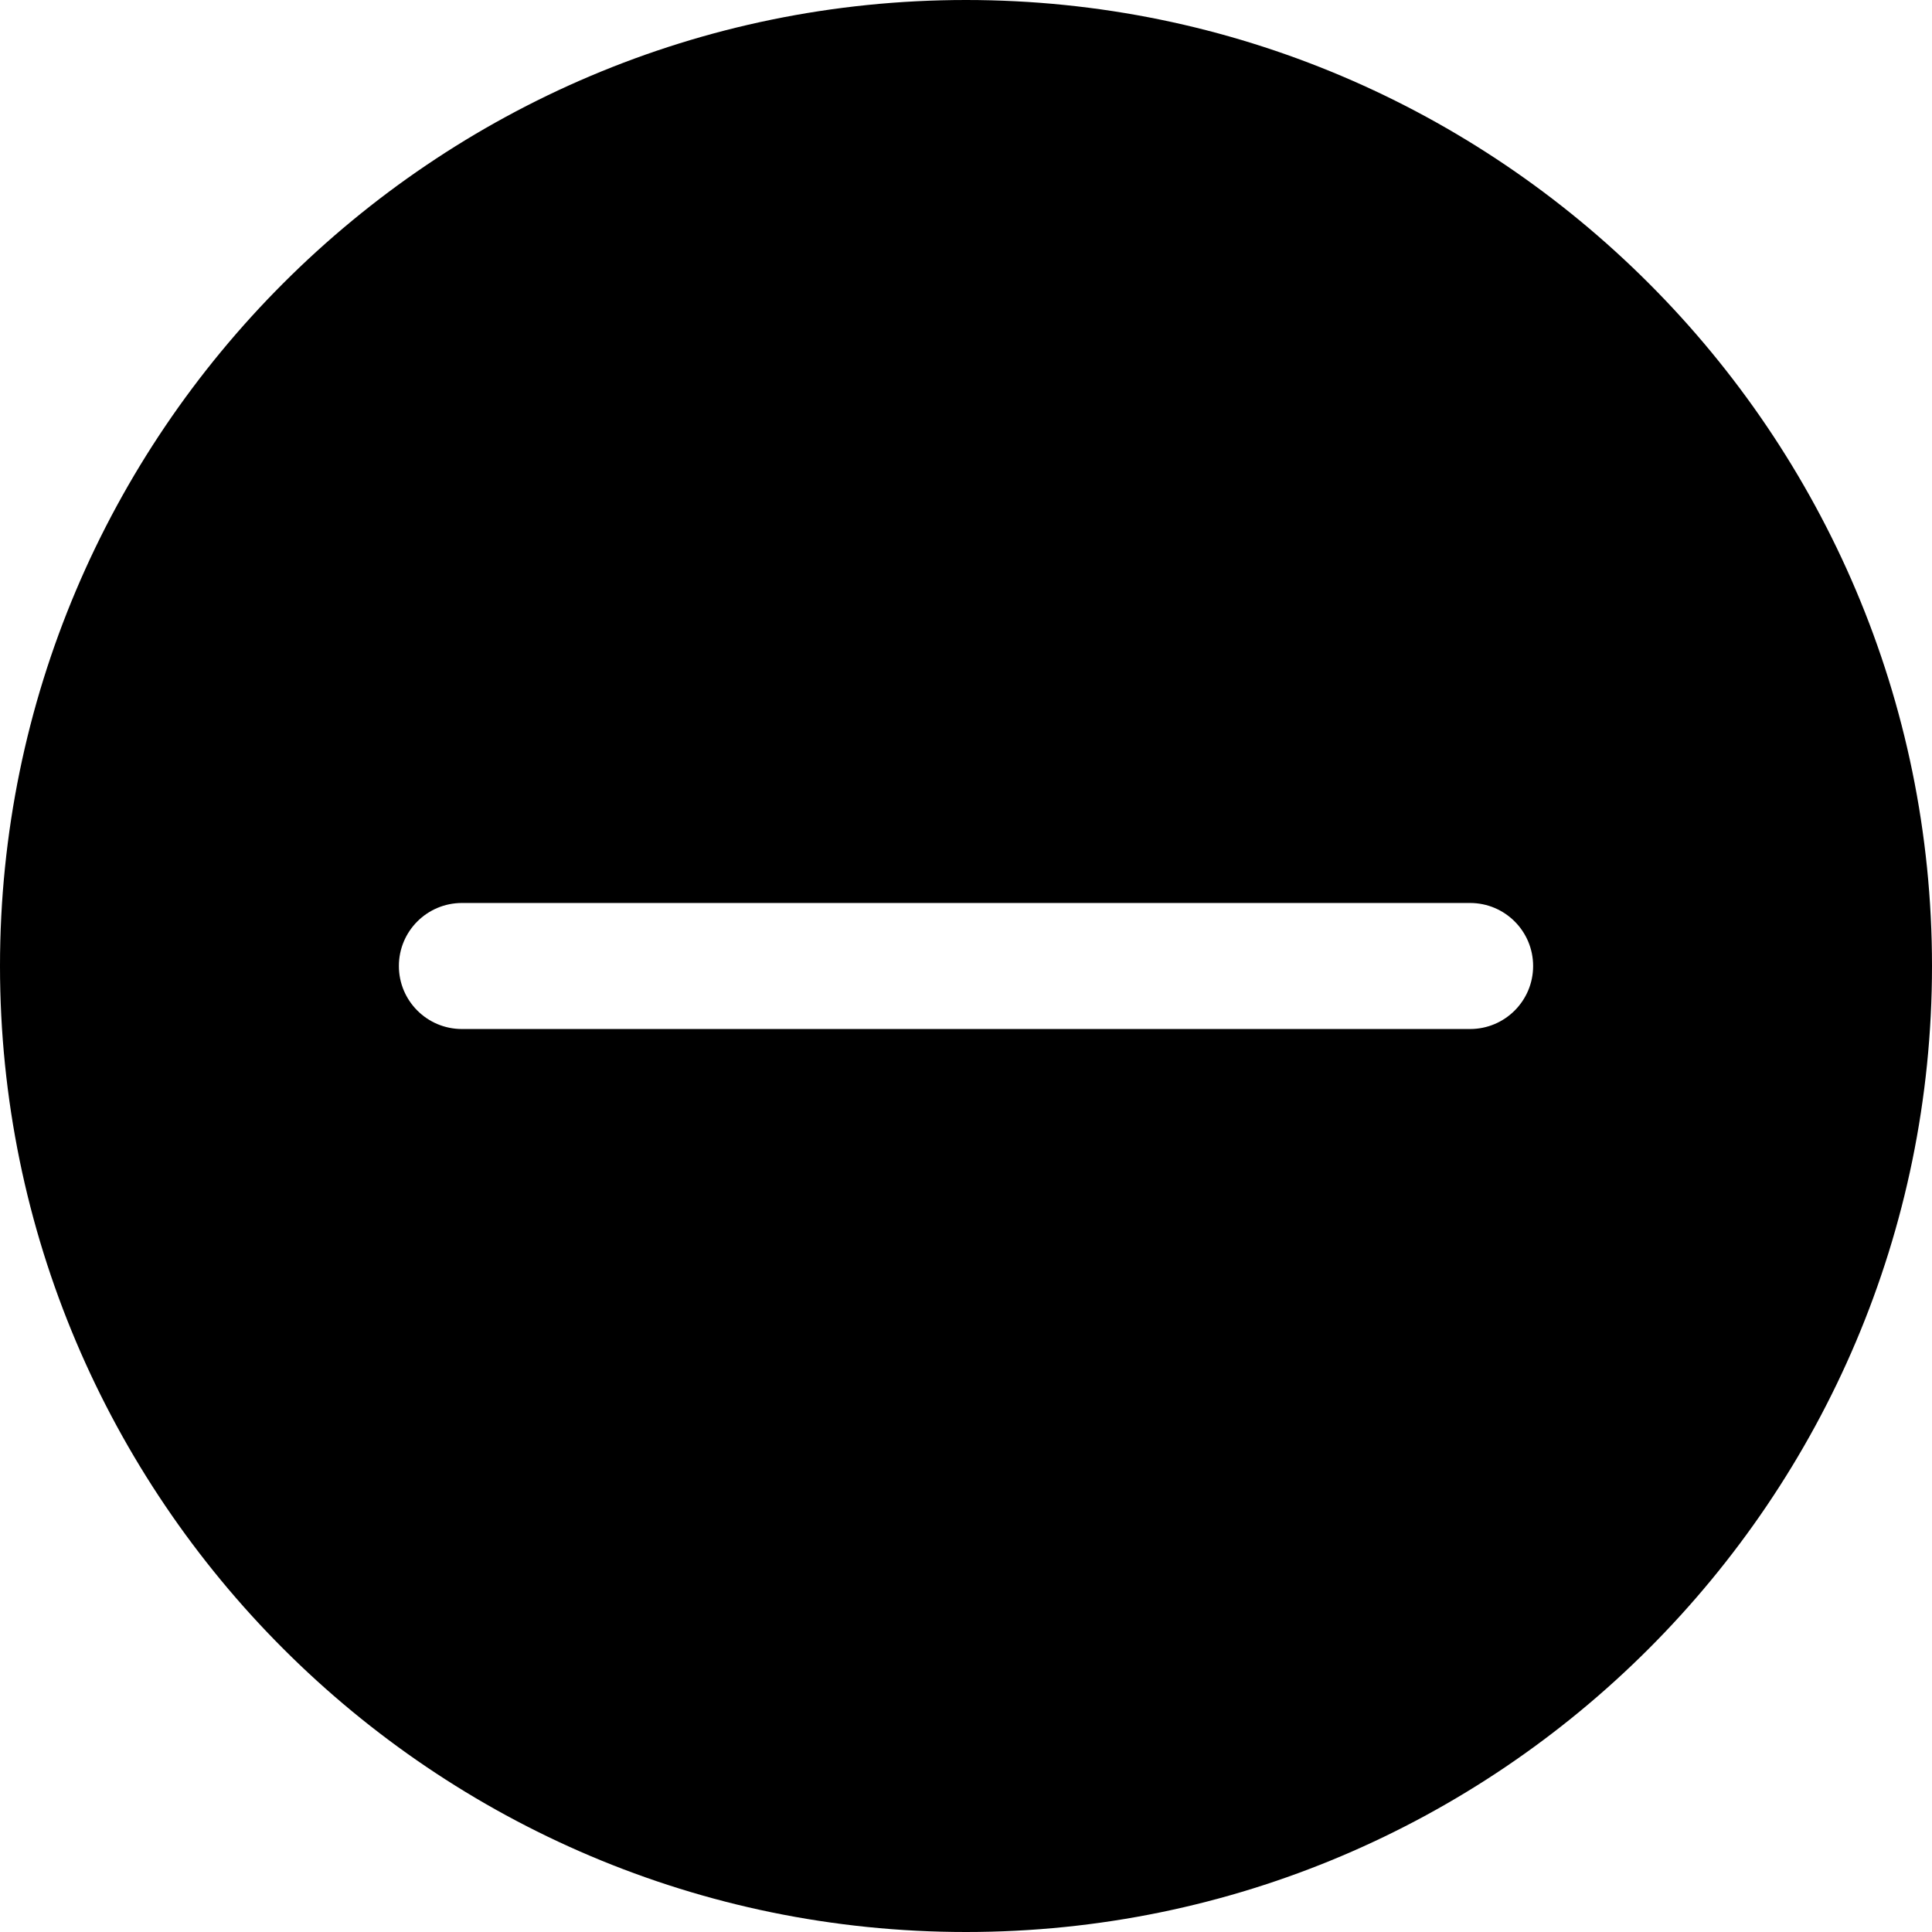
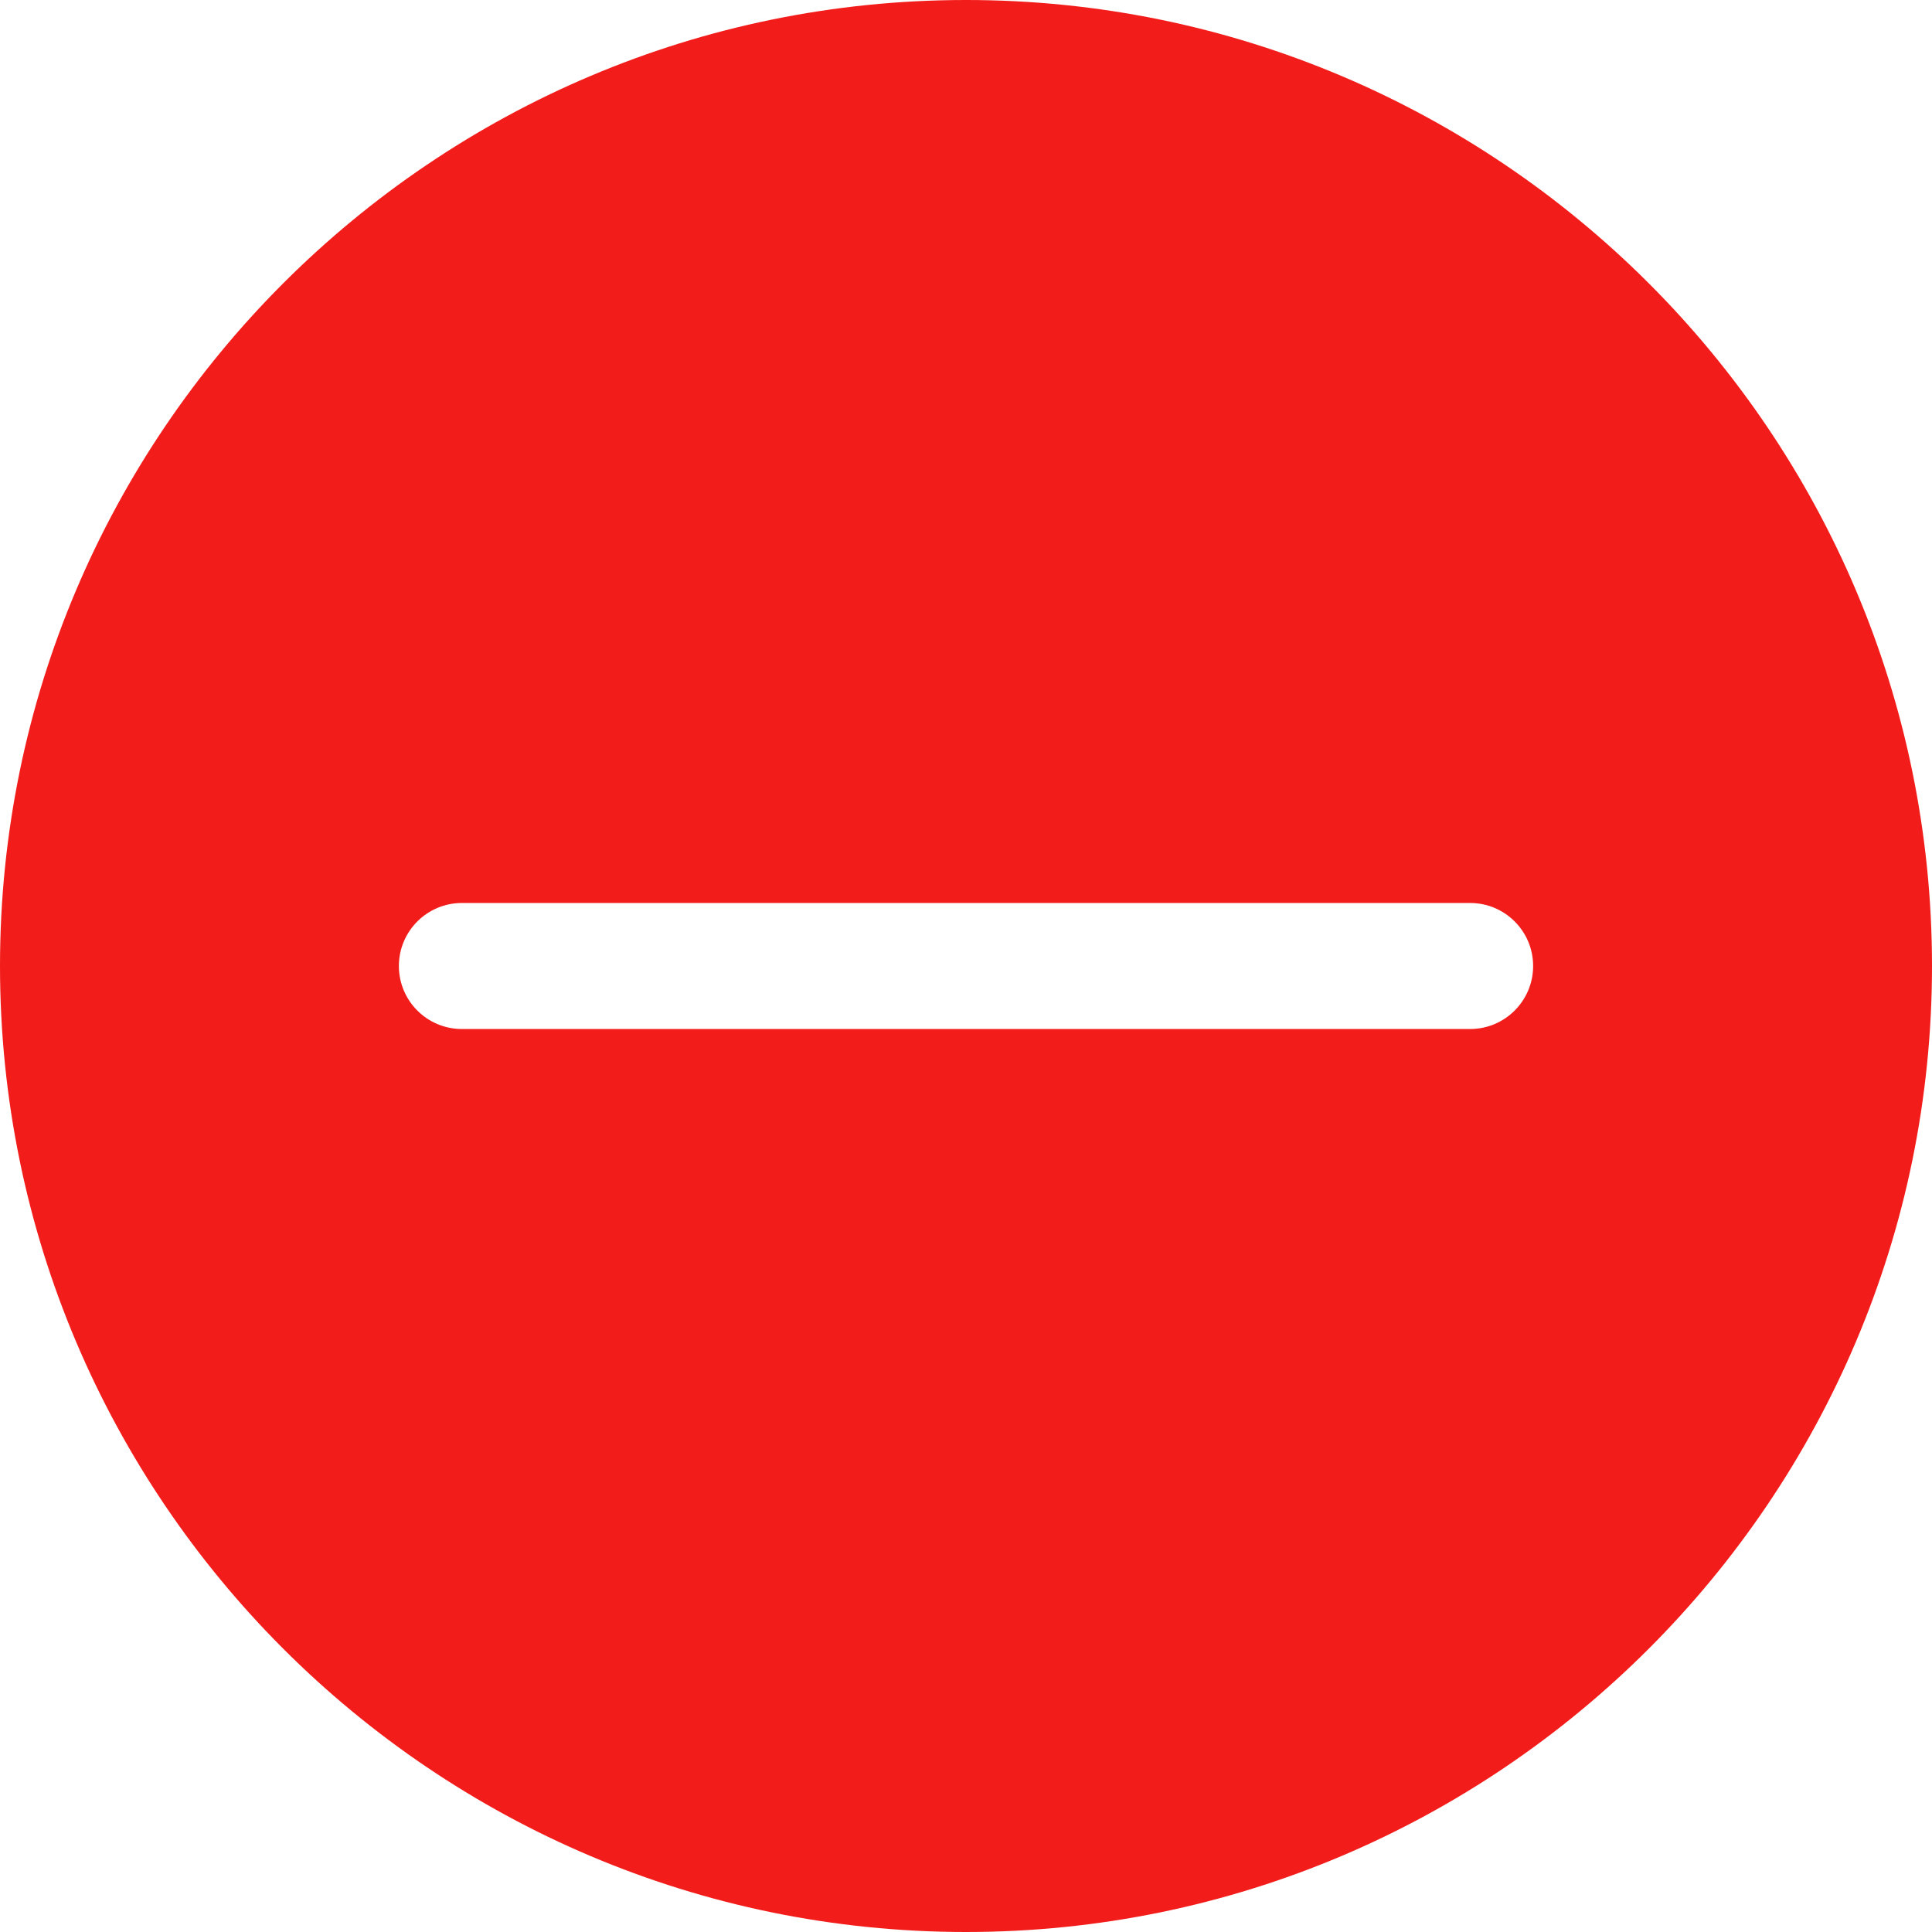
- <svg xmlns="http://www.w3.org/2000/svg" width="18px" height="18px" version="1.1" id="Layer_1" x="0px" y="0px" viewBox="0 0 512 512" xml:space="preserve">
+ <svg xmlns="http://www.w3.org/2000/svg" width="14px" height="14px" version="1.1" id="Layer_1" x="0px" y="0px" fill="#F21D1B" viewBox="0 0 512 512" xml:space="preserve">
  <g>
    <g>
      <path d="M256,0C114.844,0,0,114.839,0,256s114.844,256,256,256s256-114.839,256-256S397.156,0,256,0z M389.594,272.699H122.406    c-9.219,0-16.699-7.475-16.699-16.699s7.48-16.699,16.699-16.699h267.189c9.219,0,16.699,7.475,16.699,16.699    S398.813,272.699,389.594,272.699z" />
    </g>
  </g>
  <g>
</g>
  <g>
</g>
  <g>
</g>
  <g>
</g>
  <g>
</g>
  <g>
</g>
  <g>
</g>
  <g>
</g>
  <g>
</g>
  <g>
</g>
  <g>
</g>
  <g>
</g>
  <g>
</g>
  <g>
</g>
  <g>
</g>
</svg>
